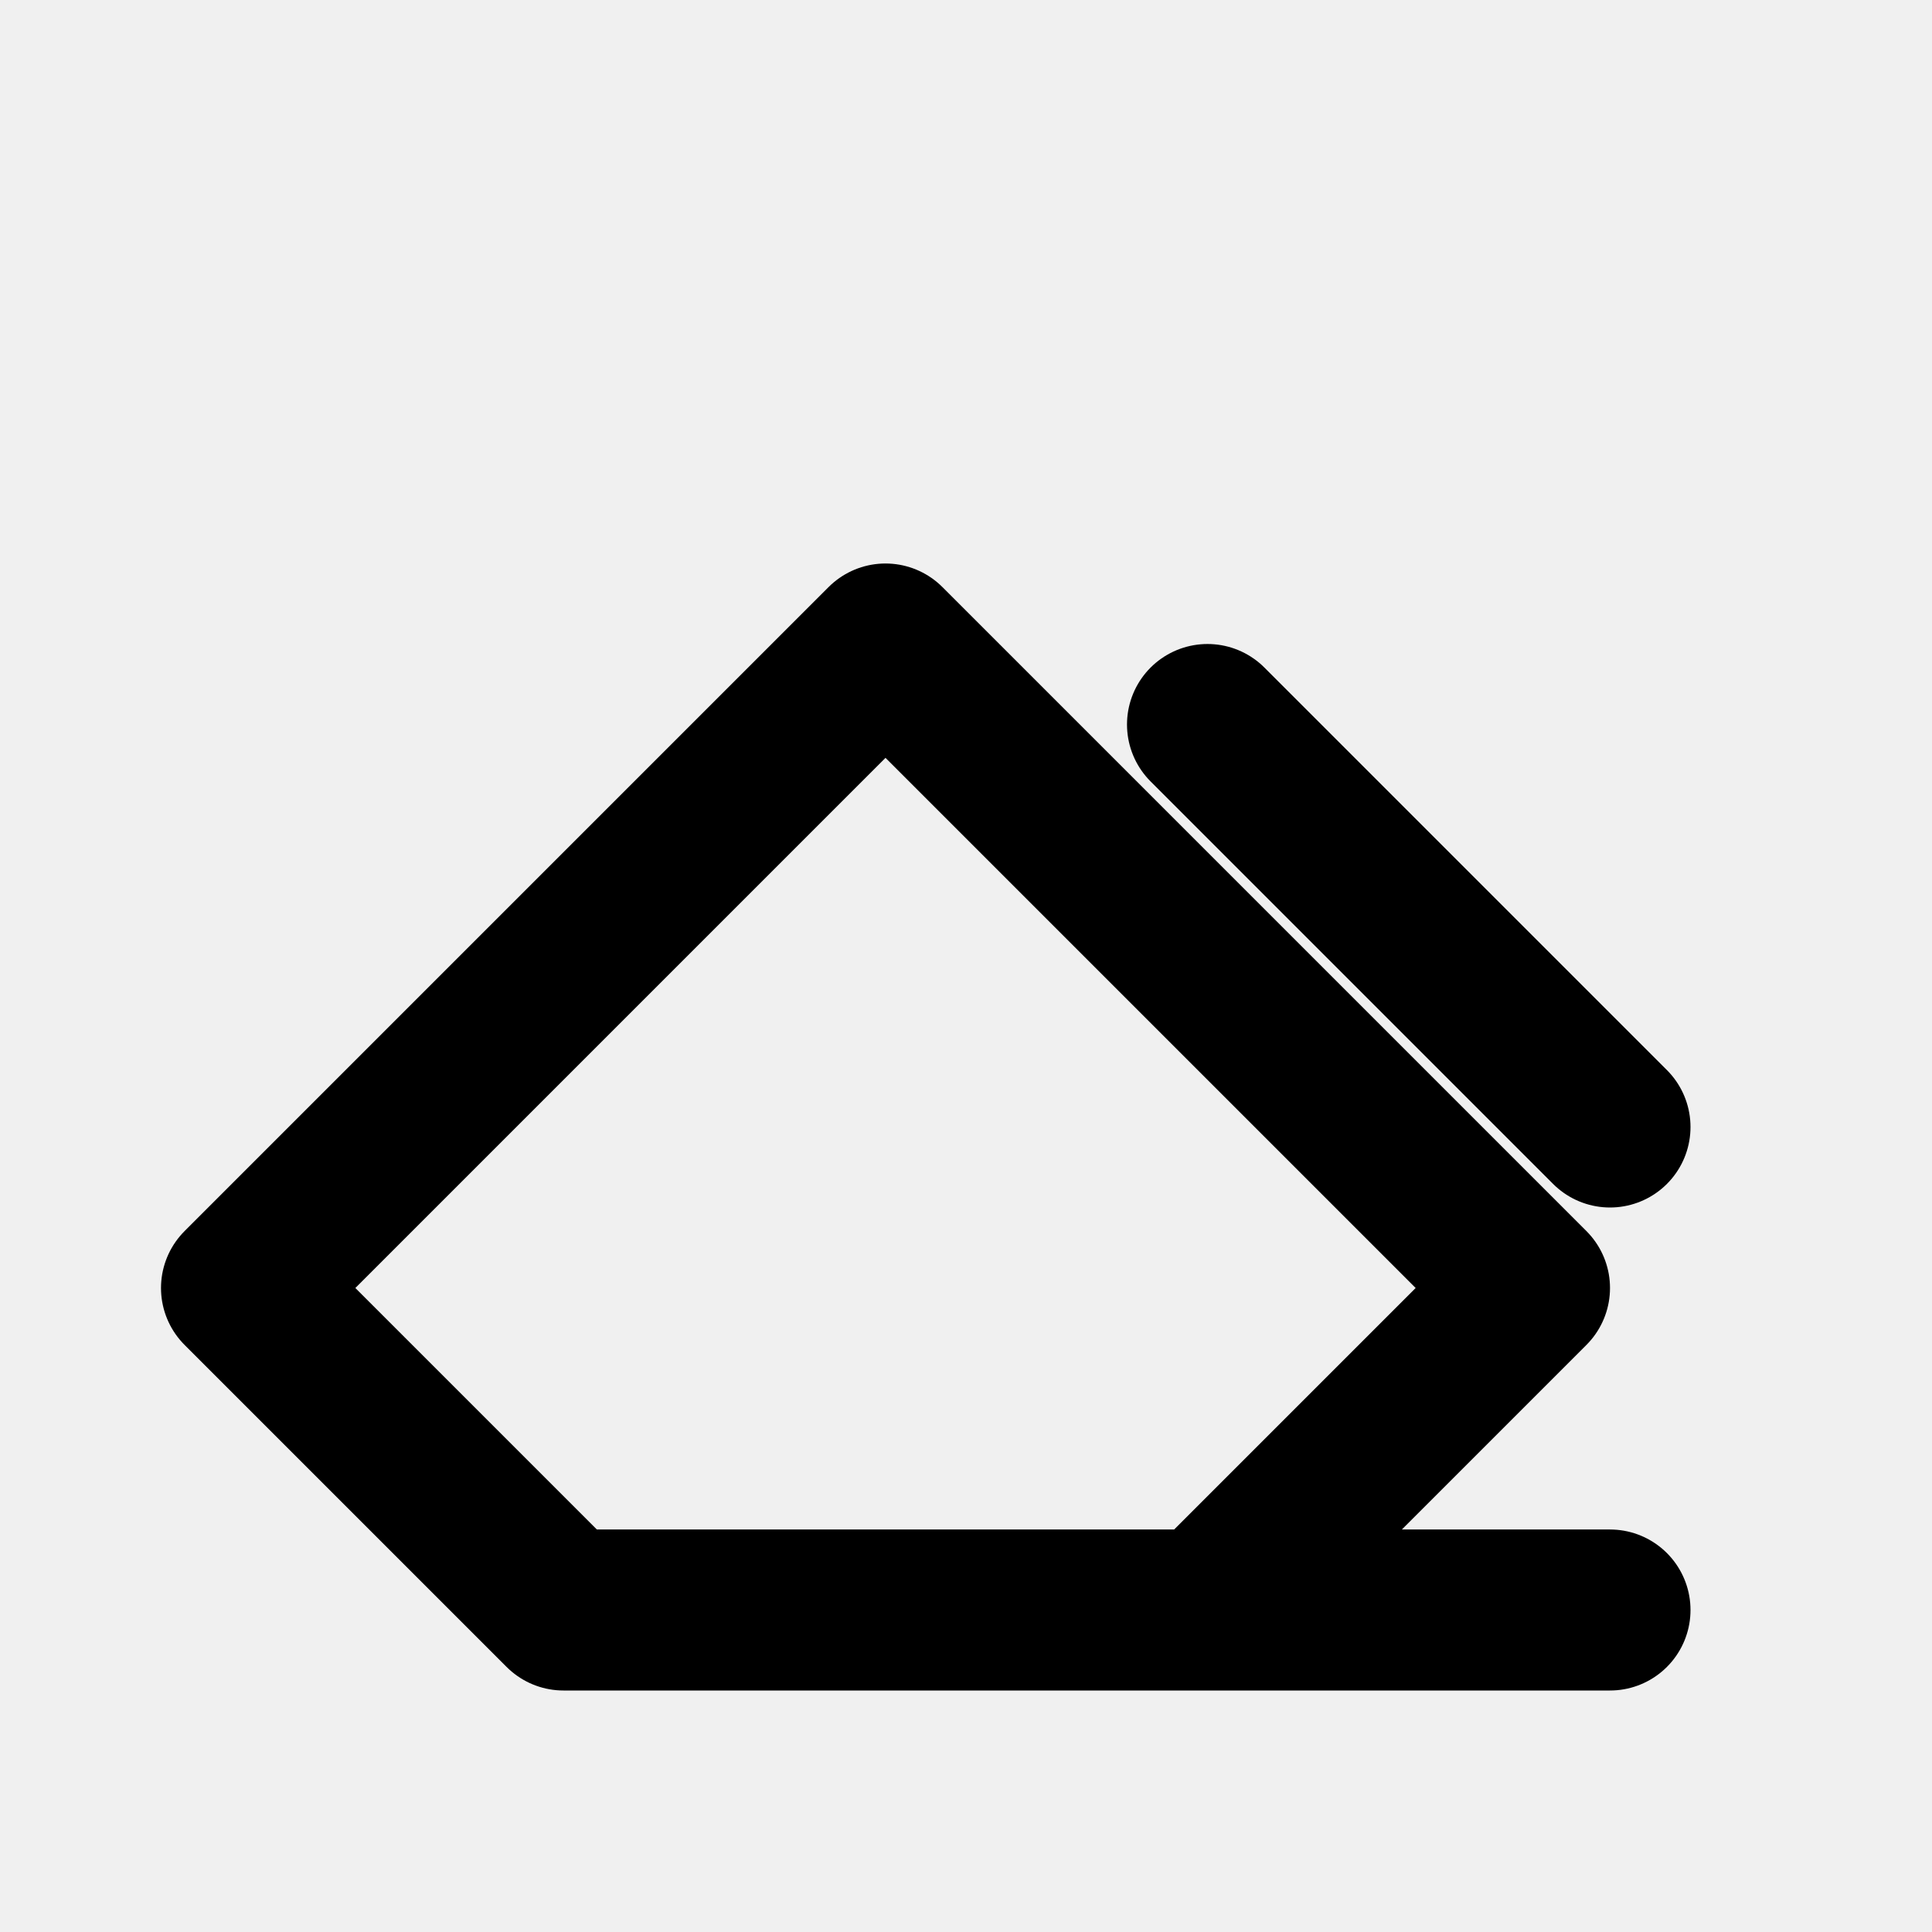
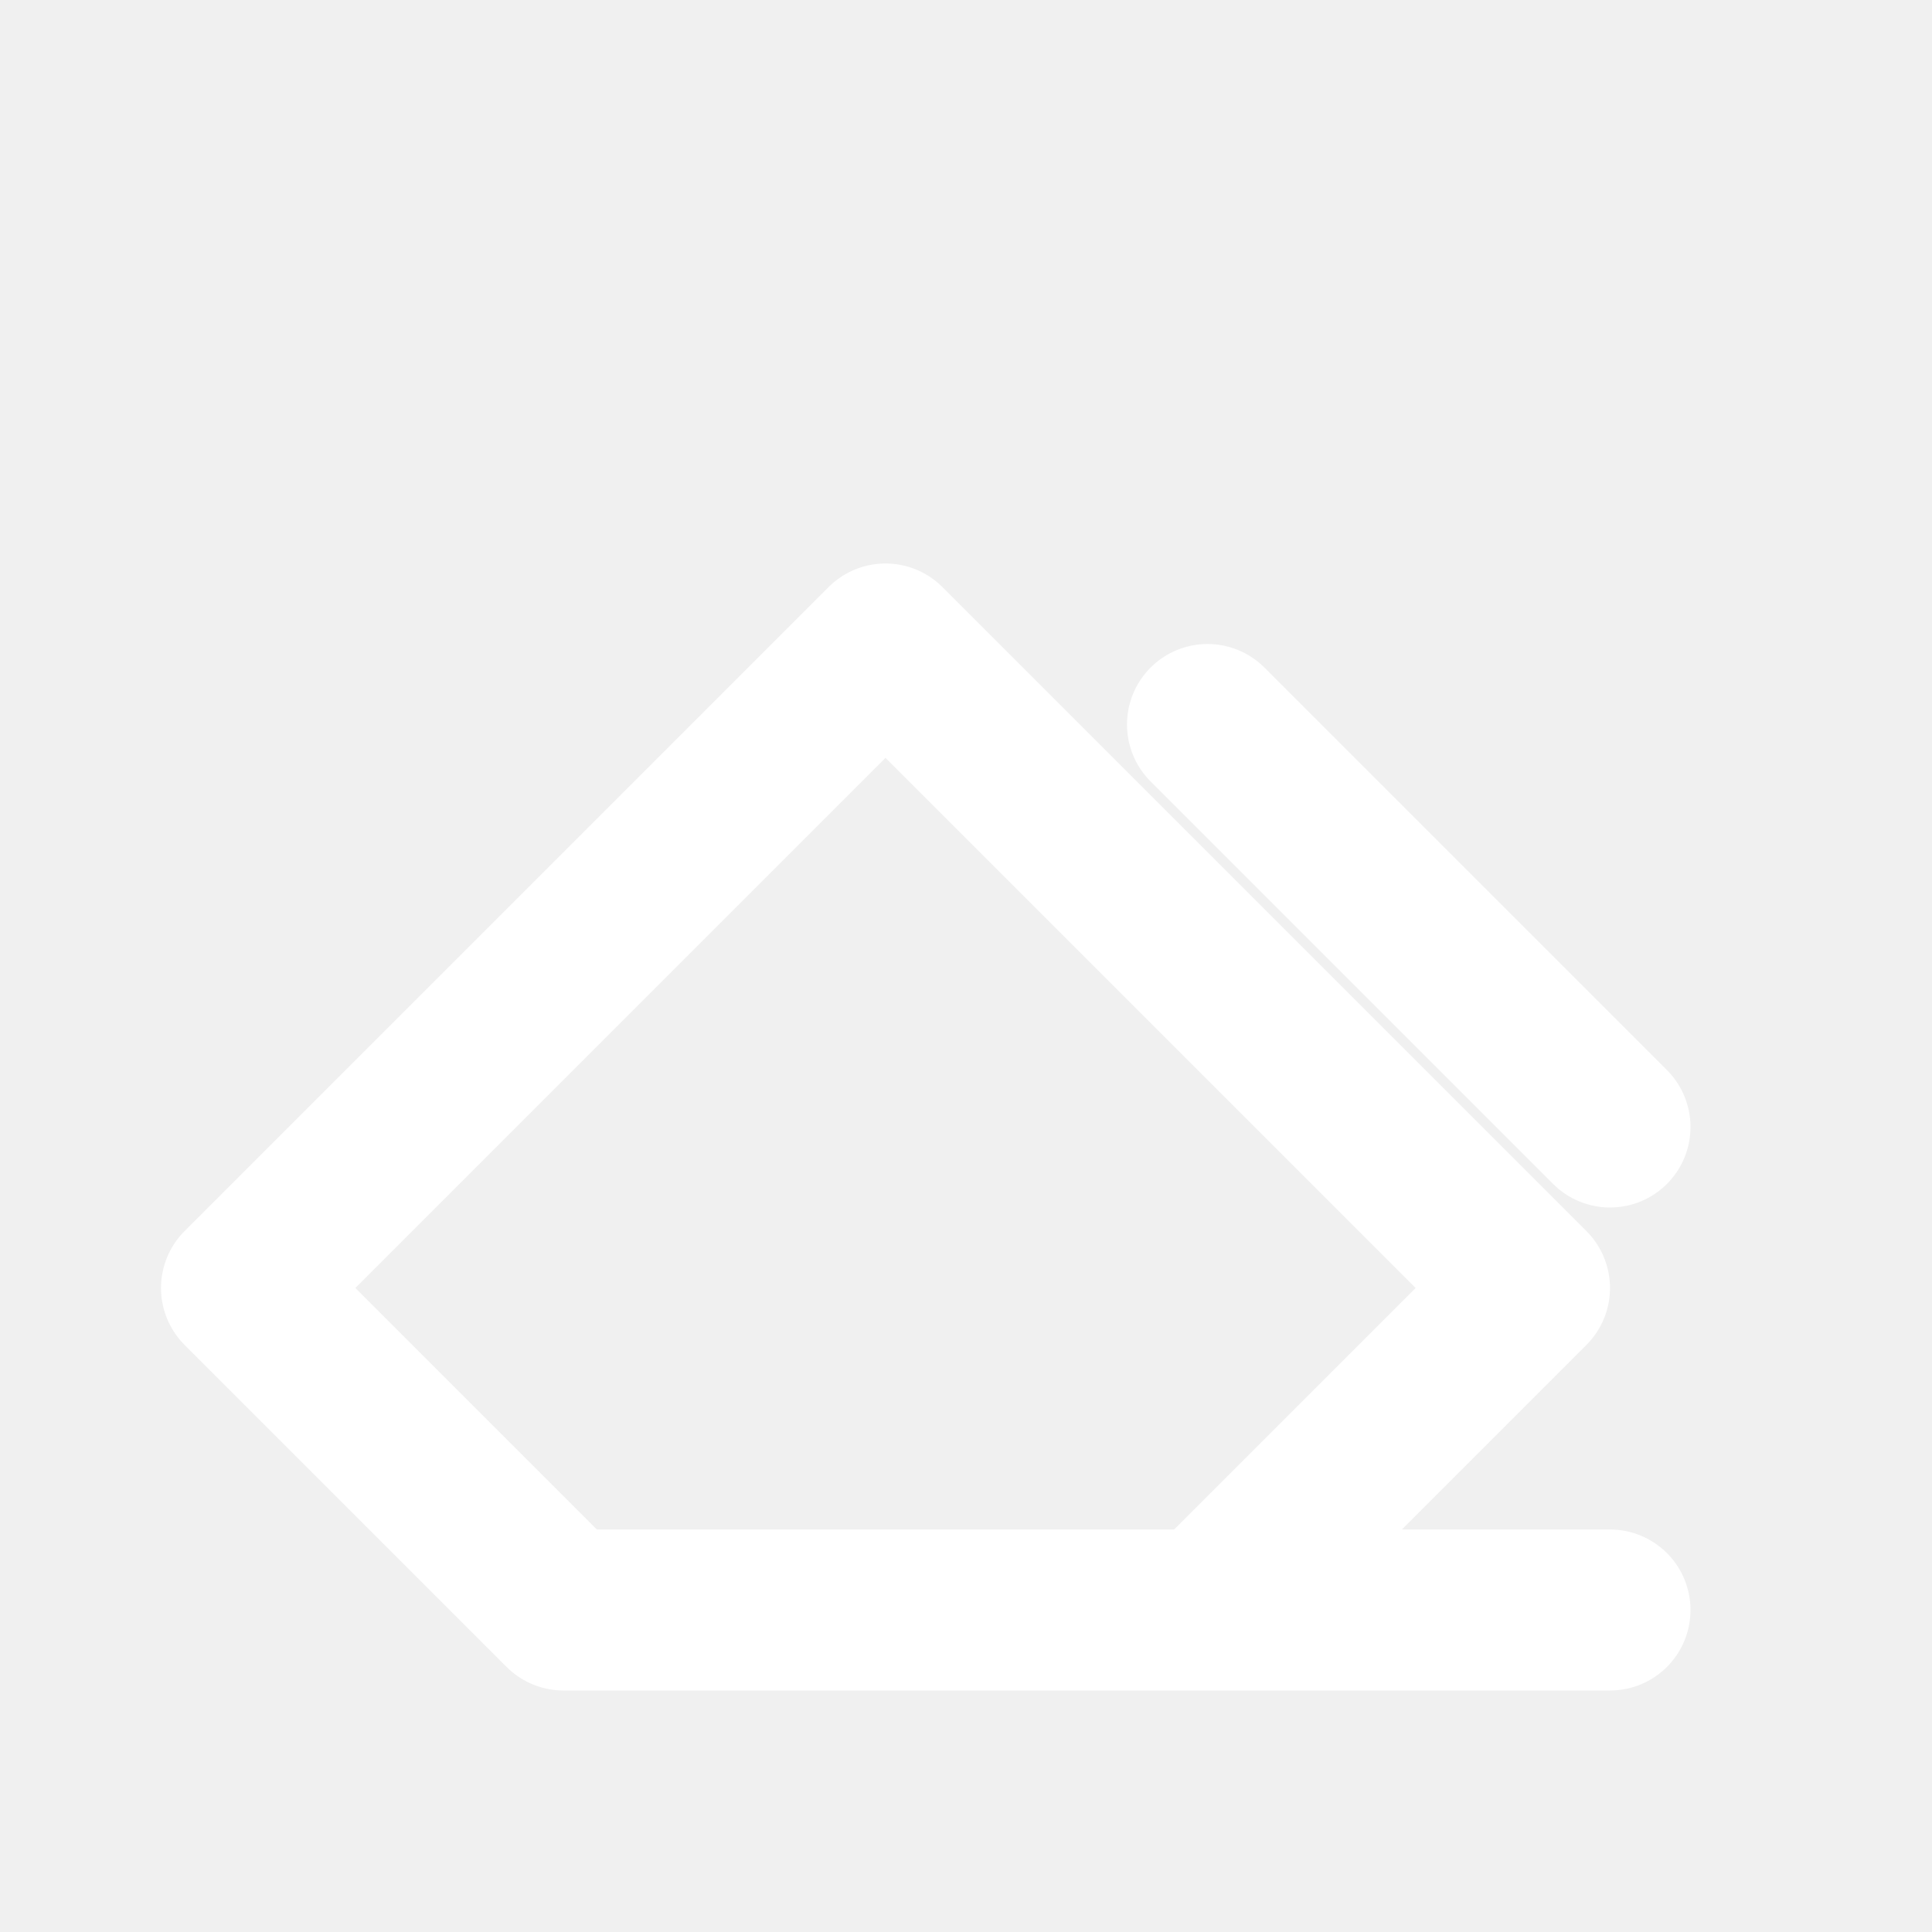
- <svg xmlns="http://www.w3.org/2000/svg" viewBox="0 0 24 24" fill="none" stroke="currentColor" stroke-width="2" stroke-linecap="round" stroke-linejoin="round">
+ <svg xmlns="http://www.w3.org/2000/svg" viewBox="0 0 24 24" fill="none" stroke="white" stroke-width="2" stroke-linecap="round" stroke-linejoin="round">
  <path d="M20 20H7L3 16l8-8 8 8-4 4z" />
  <line x1="15" y1="9" x2="20" y2="14" />
</svg>
